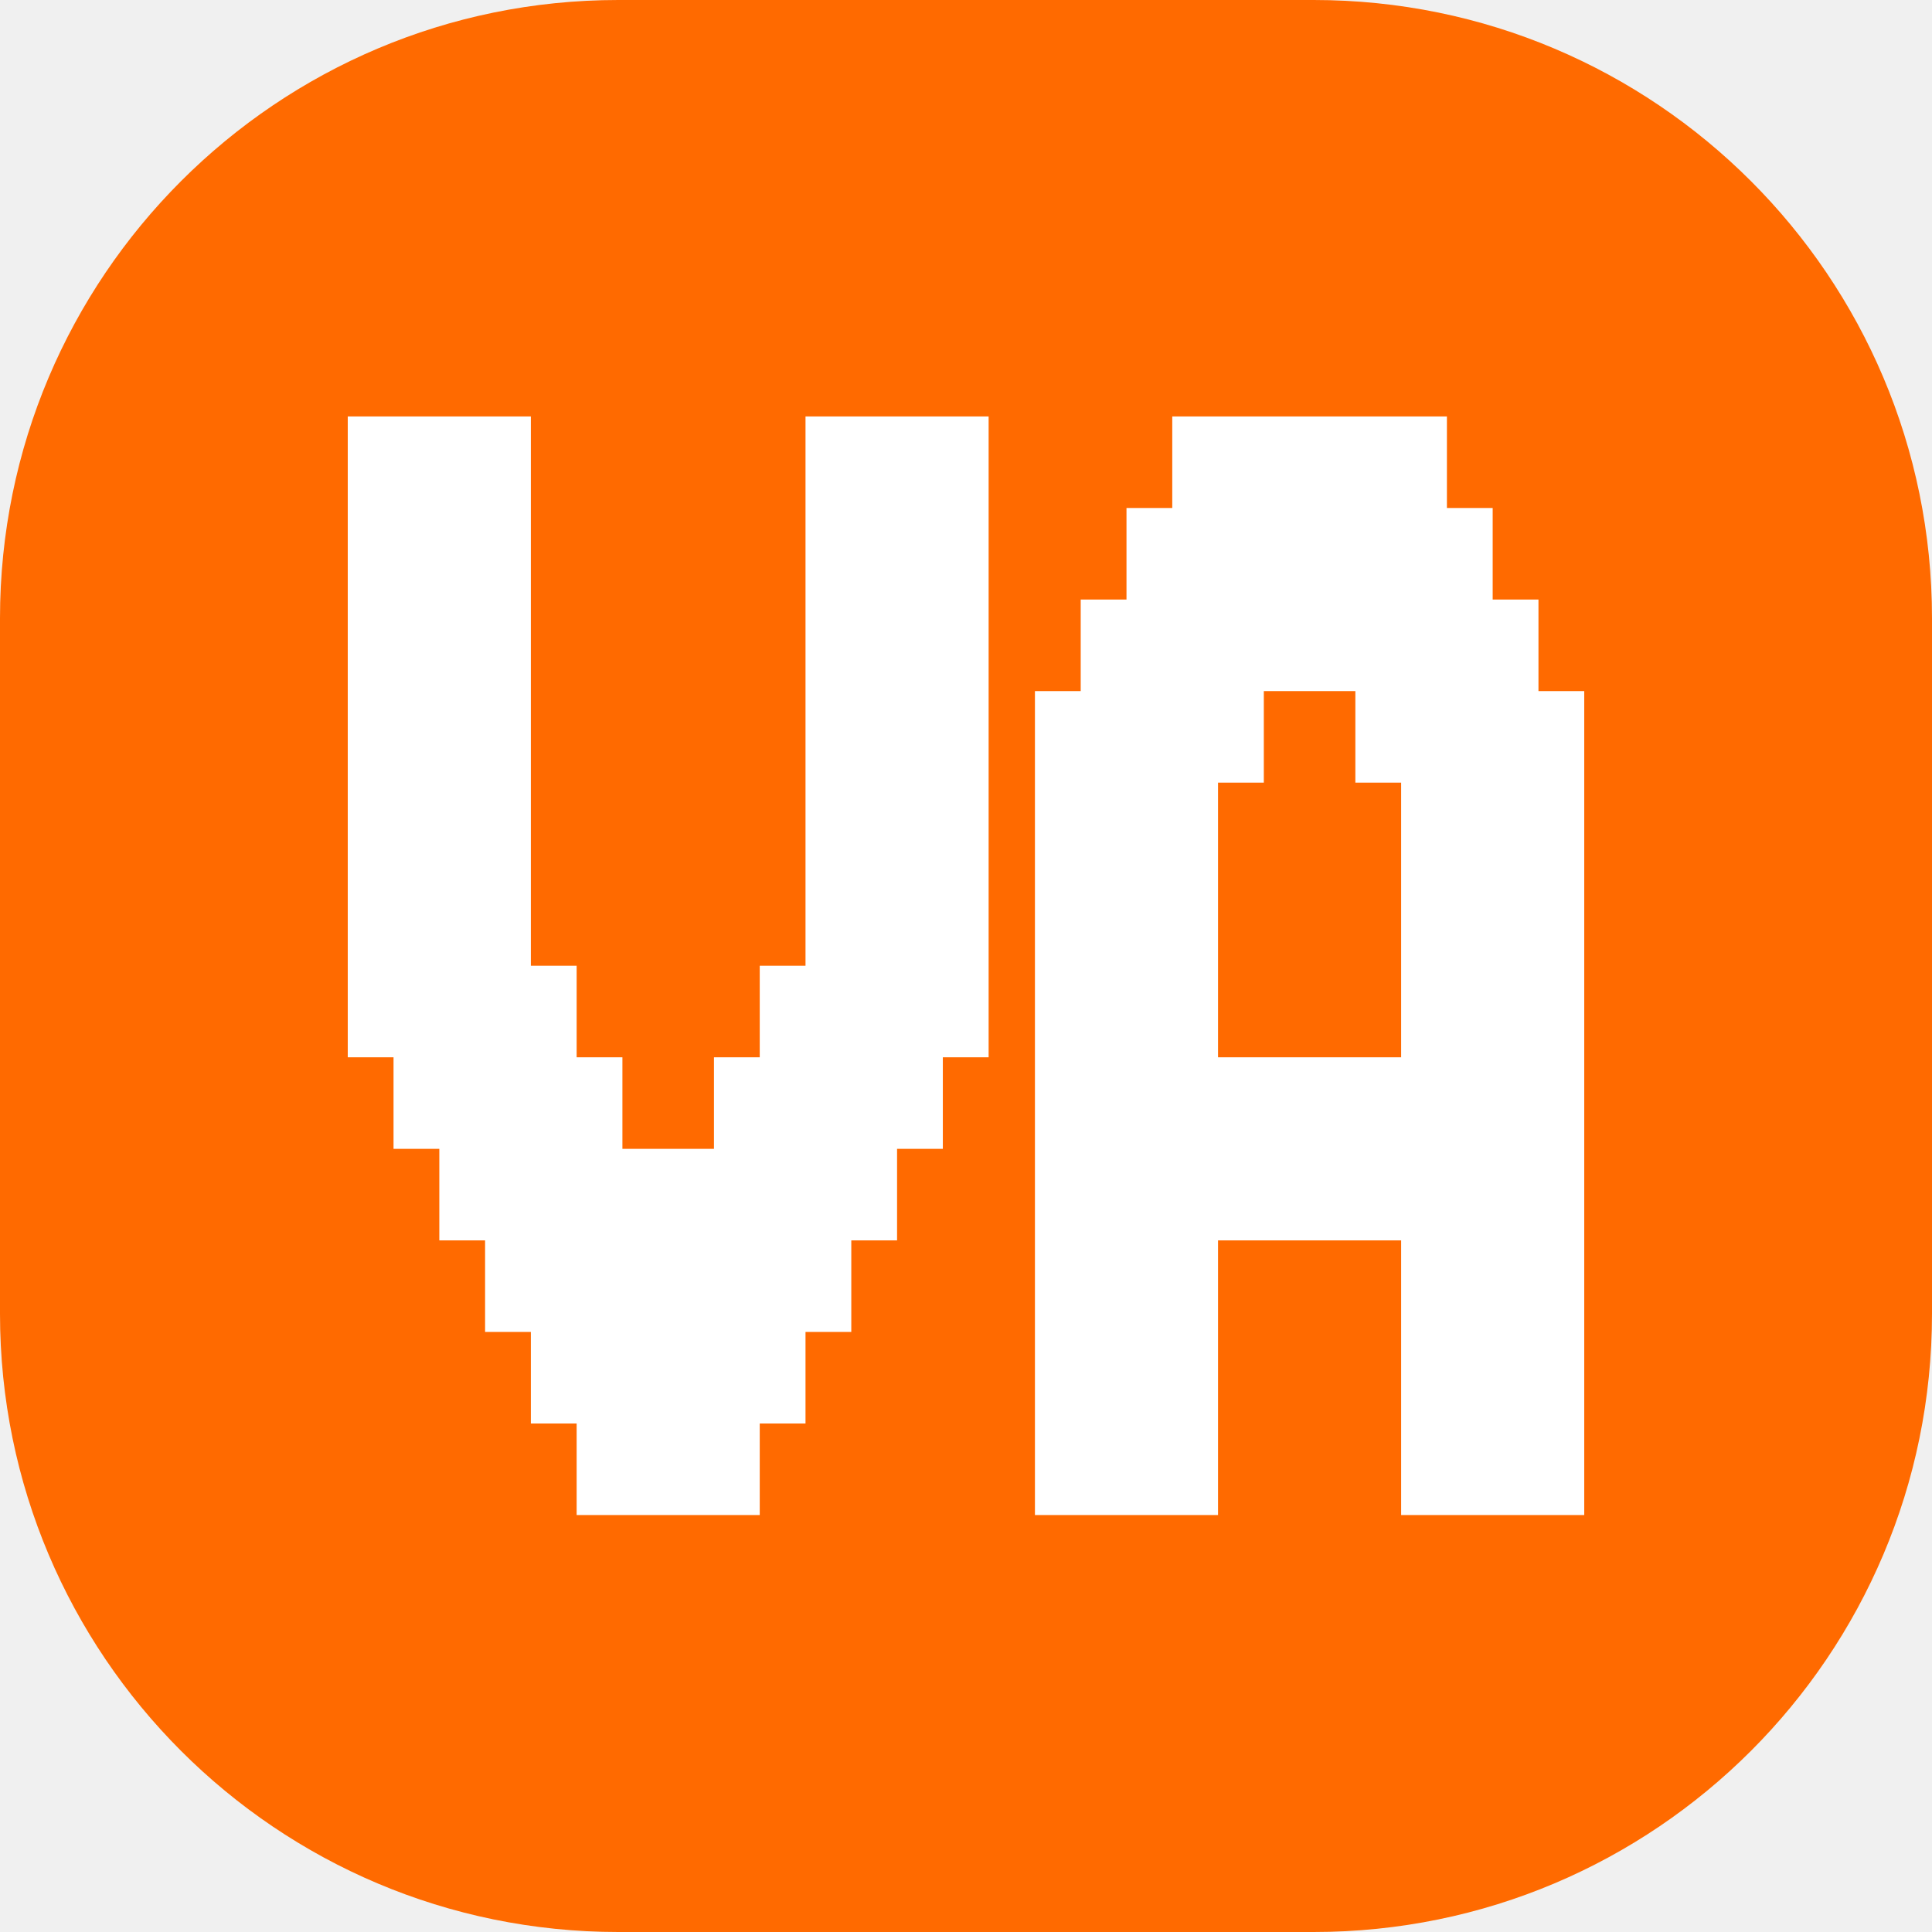
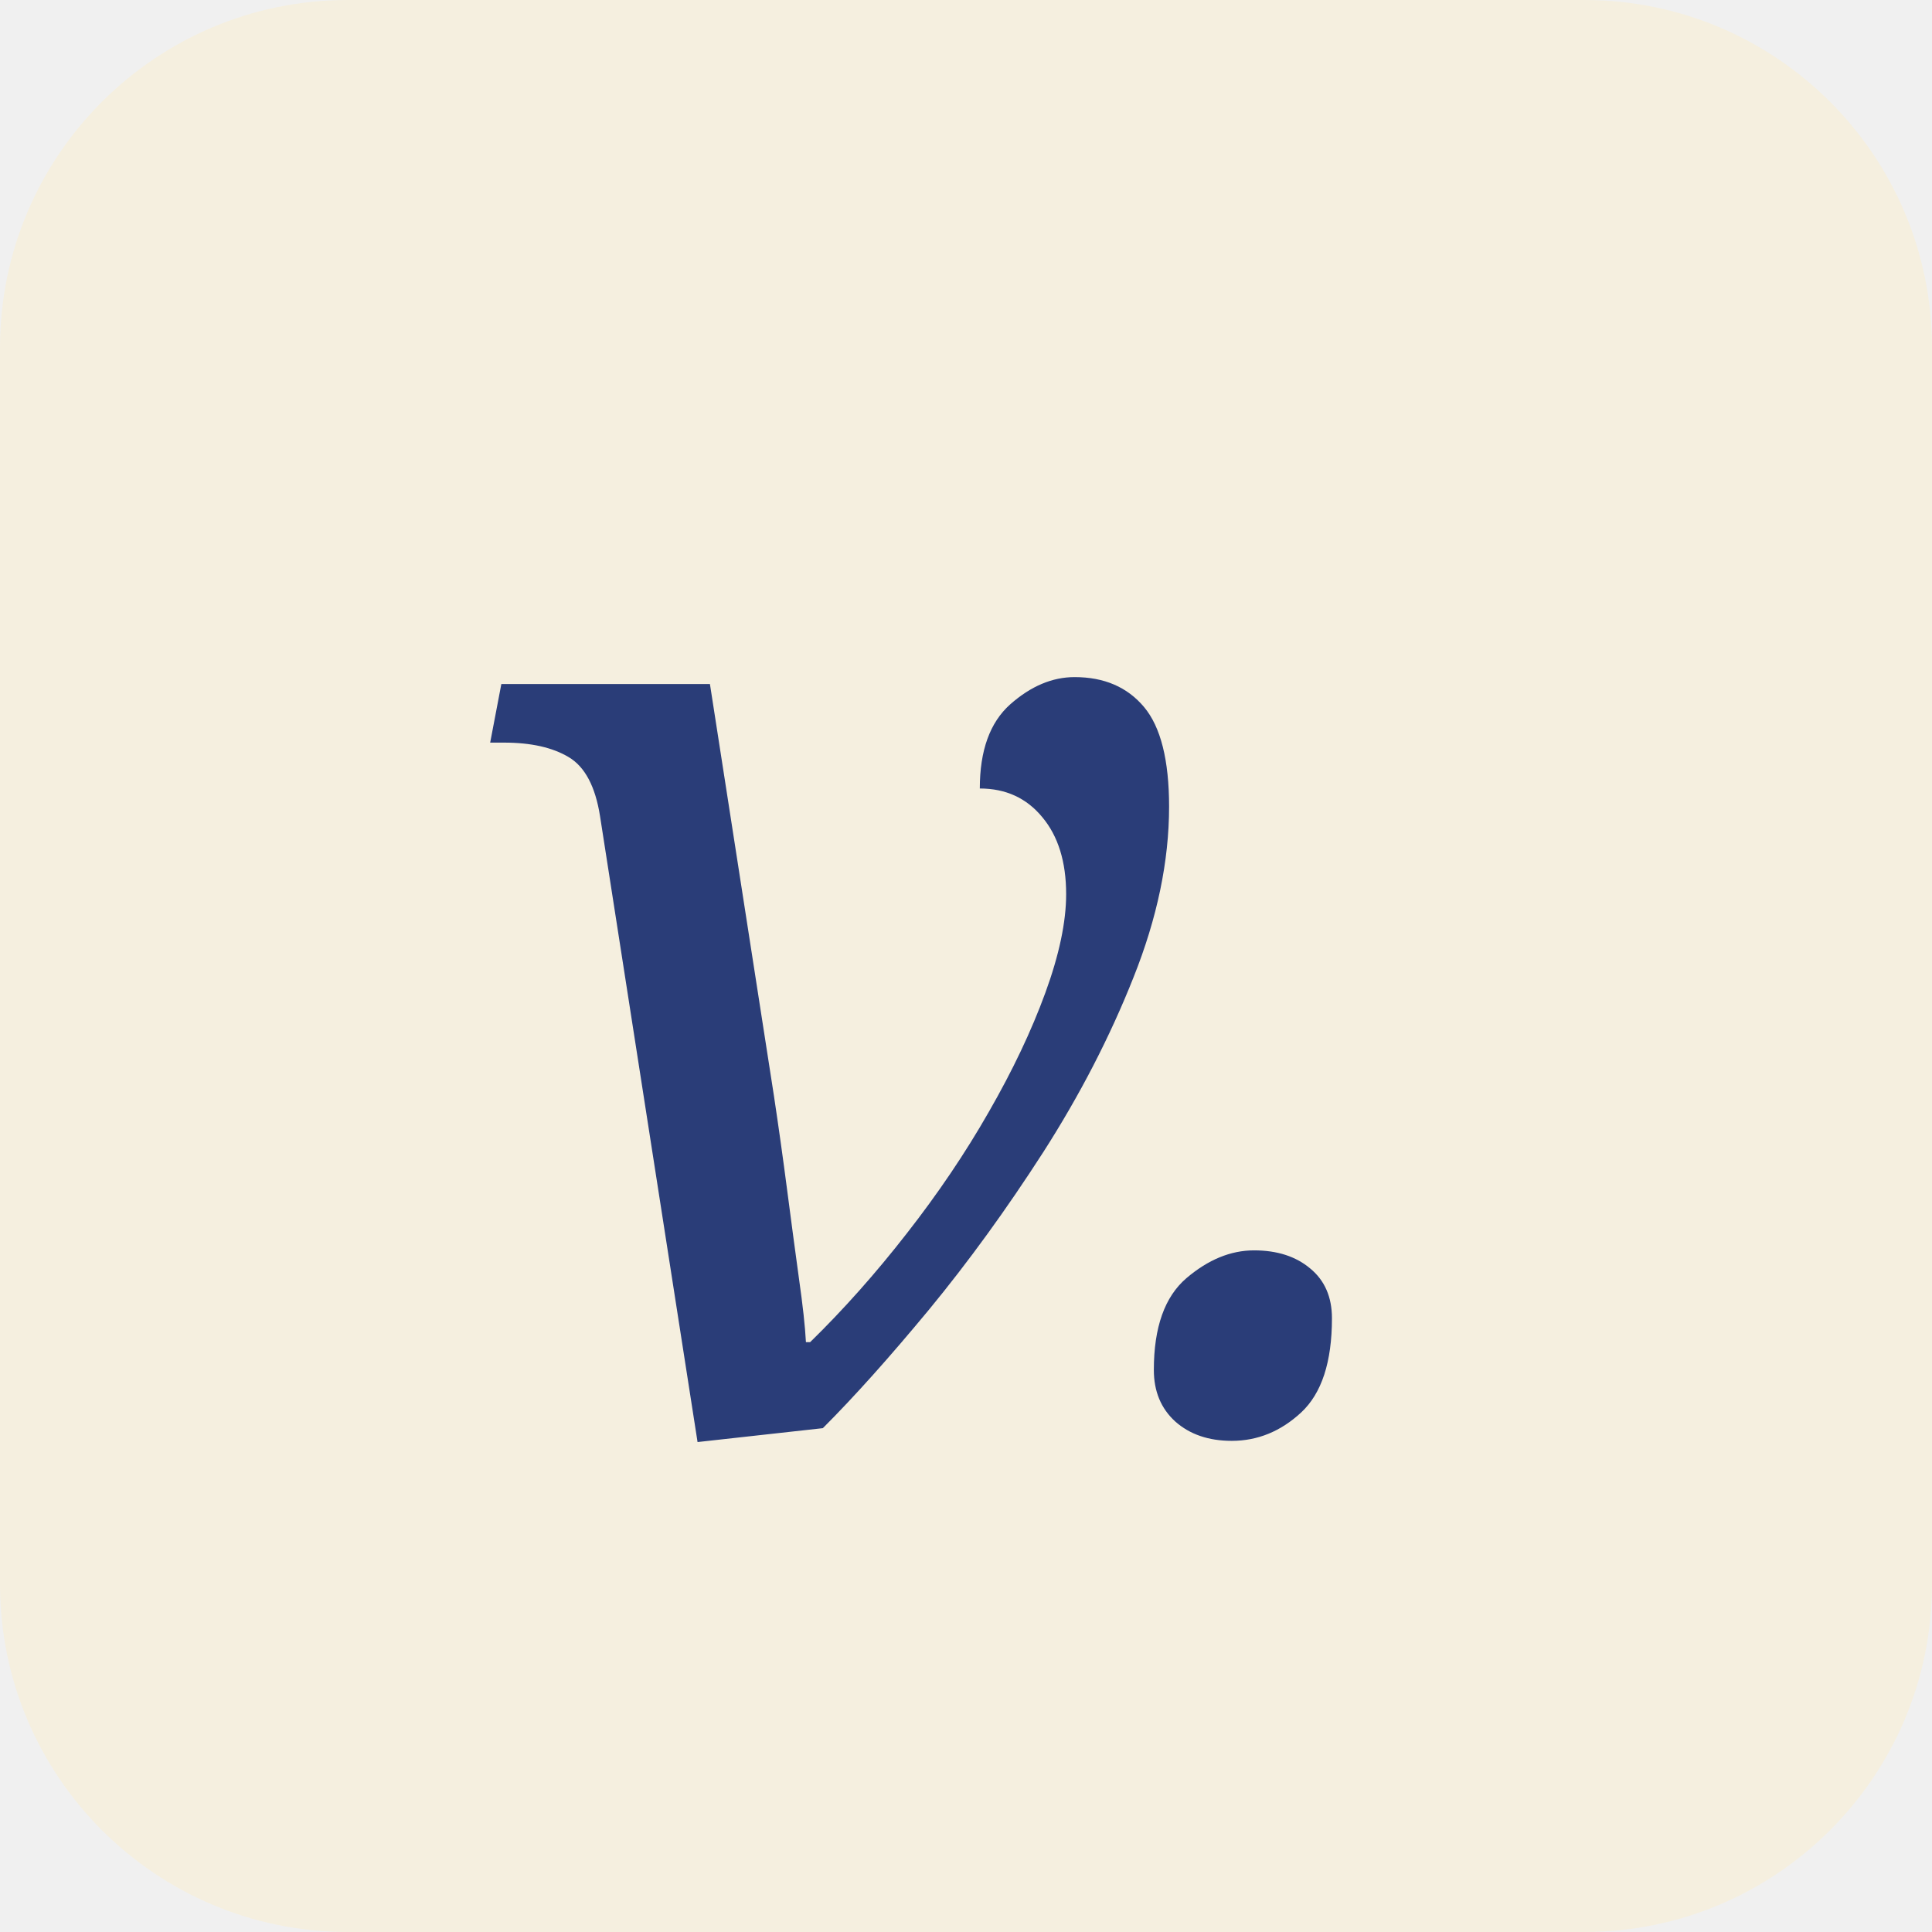
- <svg xmlns="http://www.w3.org/2000/svg" width="100" height="100" viewBox="0 0 100 100" fill="none">
-   <rect width="100" height="100" rx="32" fill="#FF6A00" />
-   <path d="M29.847 78.418C29.847 78.418 29.847 77.941 29.847 76.987V68.941H34.585H39.324C39.324 68.941 39.324 69.418 39.324 70.372V78.418C39.324 78.418 38.847 78.418 37.893 78.418H29.847ZM27.477 73.68C27.477 73.68 27.477 73.202 27.477 72.248V64.202H32.216H36.955C36.955 64.202 36.955 64.679 36.955 65.634V73.68C36.955 73.68 36.478 73.68 35.523 73.68H32.216H27.477ZM32.216 73.68C32.216 73.68 32.216 73.202 32.216 72.248V64.202H36.955H41.693C41.693 64.202 41.693 64.679 41.693 65.634V73.68C41.693 73.68 41.216 73.68 40.262 73.68H36.955H32.216ZM25.108 68.941C25.108 68.941 25.108 68.464 25.108 67.509V59.464H29.847H34.585C34.585 59.464 34.585 59.941 34.585 60.895V59.464H39.324H44.063C44.063 59.464 44.063 59.941 44.063 60.895V68.941C44.063 68.941 43.586 68.941 42.631 68.941H39.324H34.585C34.585 68.941 34.585 68.464 34.585 67.509V68.941C34.585 68.941 34.108 68.941 33.154 68.941H29.847H25.108ZM22.739 64.202C22.739 64.202 22.739 63.725 22.739 62.771V54.725H27.477H32.216C32.216 54.725 32.216 55.202 32.216 56.156V64.202C32.216 64.202 31.739 64.202 30.785 64.202H27.477H22.739ZM36.955 64.202C36.955 64.202 36.955 63.725 36.955 62.771V54.725H41.693H46.432C46.432 54.725 46.432 55.202 46.432 56.156V64.202C46.432 64.202 45.955 64.202 45.001 64.202H41.693H36.955ZM20.369 59.464C20.369 59.464 20.369 58.986 20.369 58.032V49.986H29.847C29.847 49.986 29.847 50.463 29.847 51.418V59.464C29.847 59.464 29.37 59.464 28.415 59.464H25.108H20.369ZM39.324 59.464C39.324 59.464 39.324 58.986 39.324 58.032V49.986H48.801C48.801 49.986 48.801 50.463 48.801 51.418V59.464C48.801 59.464 48.324 59.464 47.37 59.464H44.063H39.324ZM18 54.725C18 54.725 18 54.248 18 53.293V49.986V45.247C18 45.247 18 44.77 18 43.816V40.509V35.77C18 35.77 18 35.293 18 34.339V31.031V26.293H27.477C27.477 26.293 27.477 26.77 27.477 27.724V31.031V35.77C27.477 35.77 27 35.77 26.046 35.77H27.477C27.477 35.77 27.477 36.247 27.477 37.202V40.509V45.247C27.477 45.247 27 45.247 26.046 45.247H27.477C27.477 45.247 27.477 45.725 27.477 46.679V49.986V54.725C27.477 54.725 27 54.725 26.046 54.725H22.739H18ZM41.693 54.725C41.693 54.725 41.693 54.248 41.693 53.293V49.986V45.247C41.693 45.247 41.693 44.77 41.693 43.816V40.509V35.77C41.693 35.77 41.693 35.293 41.693 34.339V31.031V26.293H51.171C51.171 26.293 51.171 26.77 51.171 27.724V31.031V35.77C51.171 35.77 50.694 35.77 49.739 35.77H51.171C51.171 35.77 51.171 36.247 51.171 37.202V40.509V45.247C51.171 45.247 50.694 45.247 49.739 45.247H51.171C51.171 45.247 51.171 45.725 51.171 46.679V49.986V54.725C51.171 54.725 50.694 54.725 49.739 54.725H46.432H41.693ZM18 49.986C18 49.986 18 49.509 18 48.555V45.247V40.509C18 40.509 18 40.032 18 39.077V35.77V31.031C18 31.031 18 30.554 18 29.6V26.293V21.554H27.477C27.477 21.554 27.477 22.031 27.477 22.985V26.293V31.031C27.477 31.031 27 31.031 26.046 31.031H27.477C27.477 31.031 27.477 31.509 27.477 32.463V35.77V40.509C27.477 40.509 27 40.509 26.046 40.509H27.477C27.477 40.509 27.477 40.986 27.477 41.94V45.247V49.986C27.477 49.986 27 49.986 26.046 49.986H18ZM41.693 49.986C41.693 49.986 41.693 49.509 41.693 48.555V45.247V40.509C41.693 40.509 41.693 40.032 41.693 39.077V35.77V31.031C41.693 31.031 41.693 30.554 41.693 29.6V26.293V21.554H51.171C51.171 21.554 51.171 22.031 51.171 22.985V26.293V31.031C51.171 31.031 50.694 31.031 49.739 31.031H51.171C51.171 31.031 51.171 31.509 51.171 32.463V35.77V40.509C51.171 40.509 50.694 40.509 49.739 40.509H51.171C51.171 40.509 51.171 40.986 51.171 41.94V45.247V49.986C51.171 49.986 50.694 49.986 49.739 49.986H41.693Z" fill="white" />
-   <path d="M53.568 78.418C53.568 78.418 53.568 77.941 53.568 76.987V73.68V68.941C53.568 68.941 53.568 68.464 53.568 67.509V64.202V59.464C53.568 59.464 53.568 58.986 53.568 58.032V54.725V49.986C53.568 49.986 53.568 49.509 53.568 48.555V45.247V40.509H63.045C63.045 40.509 63.045 40.986 63.045 41.94V45.247V49.986C63.045 49.986 62.568 49.986 61.614 49.986H63.045C63.045 49.986 63.045 50.463 63.045 51.418V54.725V59.464C63.045 59.464 62.568 59.464 61.614 59.464H63.045C63.045 59.464 63.045 59.941 63.045 60.895V64.202V68.941C63.045 68.941 62.568 68.941 61.614 68.941H63.045C63.045 68.941 63.045 69.418 63.045 70.372V73.68V78.418C63.045 78.418 62.568 78.418 61.614 78.418H53.568ZM72.523 78.418C72.523 78.418 72.523 77.941 72.523 76.987V73.68V68.941C72.523 68.941 72.523 68.464 72.523 67.509V64.202V59.464C72.523 59.464 72.523 58.986 72.523 58.032V54.725V49.986C72.523 49.986 72.523 49.509 72.523 48.555V45.247V40.509H82C82 40.509 82 40.986 82 41.94V45.247V49.986C82 49.986 81.523 49.986 80.569 49.986H82C82 49.986 82 50.463 82 51.418V54.725V59.464C82 59.464 81.523 59.464 80.569 59.464H82C82 59.464 82 59.941 82 60.895V64.202V68.941C82 68.941 81.523 68.941 80.569 68.941H82C82 68.941 82 69.418 82 70.372V73.68V78.418C82 78.418 81.523 78.418 80.569 78.418H72.523ZM53.568 73.68C53.568 73.68 53.568 73.202 53.568 72.248V68.941V64.202C53.568 64.202 53.568 63.725 53.568 62.771V59.464V54.725C53.568 54.725 53.568 54.248 53.568 53.293V49.986V45.247C53.568 45.247 53.568 44.77 53.568 43.816V40.509V35.77H58.307H63.045C63.045 35.77 63.045 36.247 63.045 37.202V40.509V45.247C63.045 45.247 62.568 45.247 61.614 45.247H63.045C63.045 45.247 63.045 45.725 63.045 46.679V49.986V54.725C63.045 54.725 62.568 54.725 61.614 54.725H63.045C63.045 54.725 63.045 55.202 63.045 56.156V54.725H67.784H72.523C72.523 54.725 72.523 55.202 72.523 56.156V54.725C72.523 54.725 72.523 54.248 72.523 53.293V49.986V45.247C72.523 45.247 72.523 44.77 72.523 43.816V40.509V35.77H77.261H82C82 35.77 82 36.247 82 37.202V40.509V45.247C82 45.247 81.523 45.247 80.569 45.247H82C82 45.247 82 45.725 82 46.679V49.986V54.725C82 54.725 81.523 54.725 80.569 54.725H82C82 54.725 82 55.202 82 56.156V59.464V64.202C82 64.202 81.523 64.202 80.569 64.202H82C82 64.202 82 64.679 82 65.634V68.941V73.68C82 73.68 81.523 73.68 80.569 73.68H72.523C72.523 73.68 72.523 73.202 72.523 72.248V68.941V64.202C72.523 64.202 72.523 63.725 72.523 62.771V64.202C72.523 64.202 72.046 64.202 71.091 64.202H67.784H63.045C63.045 64.202 63.045 63.725 63.045 62.771V64.202C63.045 64.202 62.568 64.202 61.614 64.202H63.045C63.045 64.202 63.045 64.679 63.045 65.634V68.941V73.68C63.045 73.68 62.568 73.68 61.614 73.68H53.568ZM58.307 64.202C58.307 64.202 58.307 63.725 58.307 62.771V54.725H63.045H67.784C67.784 54.725 67.784 55.202 67.784 56.156V54.725H72.523H77.261C77.261 54.725 77.261 55.202 77.261 56.156V64.202C77.261 64.202 76.784 64.202 75.83 64.202H72.523H67.784C67.784 64.202 67.784 63.725 67.784 62.771V64.202C67.784 64.202 67.307 64.202 66.353 64.202H63.045H58.307ZM55.937 40.509C55.937 40.509 55.937 40.032 55.937 39.077V31.031H60.676H65.415C65.415 31.031 65.415 31.509 65.415 32.463V40.509C65.415 40.509 64.937 40.509 63.983 40.509H55.937ZM70.153 40.509C70.153 40.509 70.153 40.032 70.153 39.077V31.031H74.892H79.631C79.631 31.031 79.631 31.509 79.631 32.463V40.509C79.631 40.509 79.153 40.509 78.199 40.509H70.153ZM58.307 35.77C58.307 35.77 58.307 35.293 58.307 34.339V26.293H67.784C67.784 26.293 67.784 26.77 67.784 27.724V26.293H77.261C77.261 26.293 77.261 26.77 77.261 27.724V35.77C77.261 35.77 76.784 35.77 75.83 35.77H72.523H67.784C67.784 35.77 67.784 35.293 67.784 34.339V35.77C67.784 35.77 67.307 35.77 66.353 35.77H63.045H58.307ZM60.676 31.031C60.676 31.031 60.676 30.554 60.676 29.6V21.554H65.415H70.153C70.153 21.554 70.153 22.031 70.153 22.985V31.031C70.153 31.031 69.676 31.031 68.722 31.031H65.415H60.676ZM65.415 31.031C65.415 31.031 65.415 30.554 65.415 29.6V21.554H70.153H74.892C74.892 21.554 74.892 22.031 74.892 22.985V31.031C74.892 31.031 74.415 31.031 73.46 31.031H70.153H65.415Z" fill="white" />
+ <svg xmlns="http://www.w3.org/2000/svg" viewBox="0 0 100 100">
+   <rect width="100" height="100" rx="18" fill="#f5efdf" />
+   <text x="50" y="74" font-family="Literata, Georgia, serif" font-style="italic" font-weight="400" font-size="72" fill="#2a3d78" text-anchor="middle">v.</text>
</svg>
